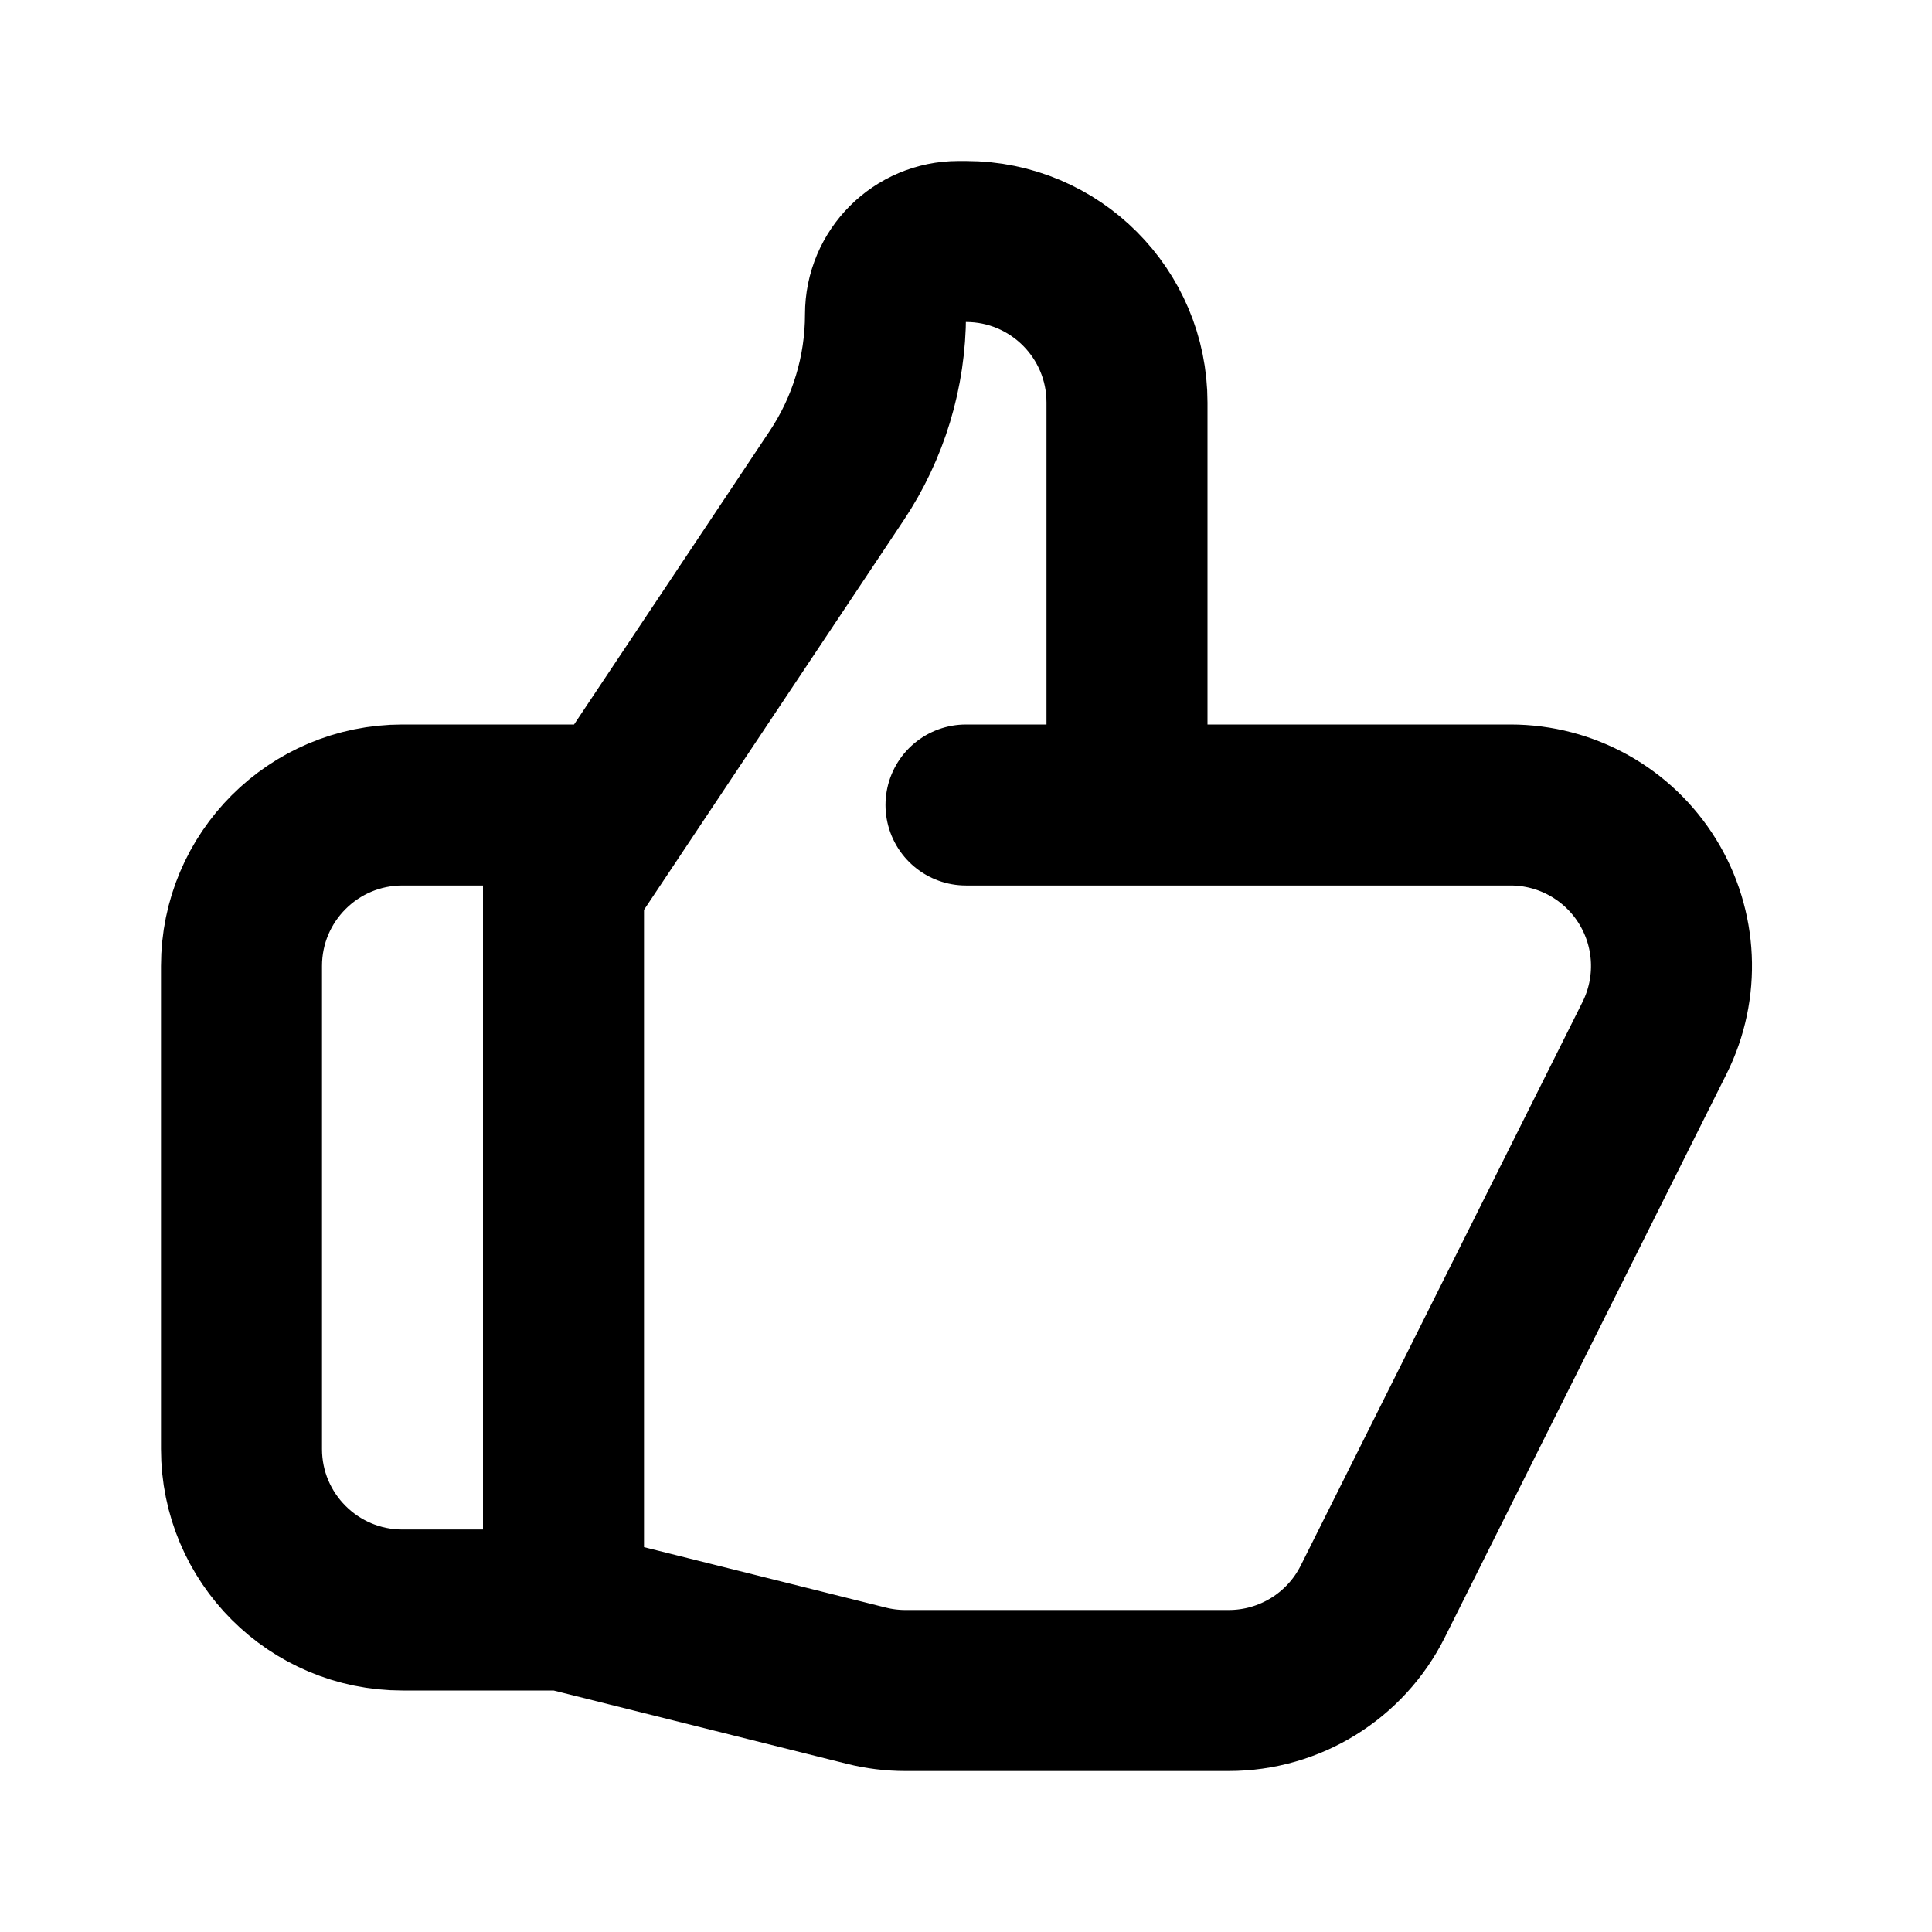
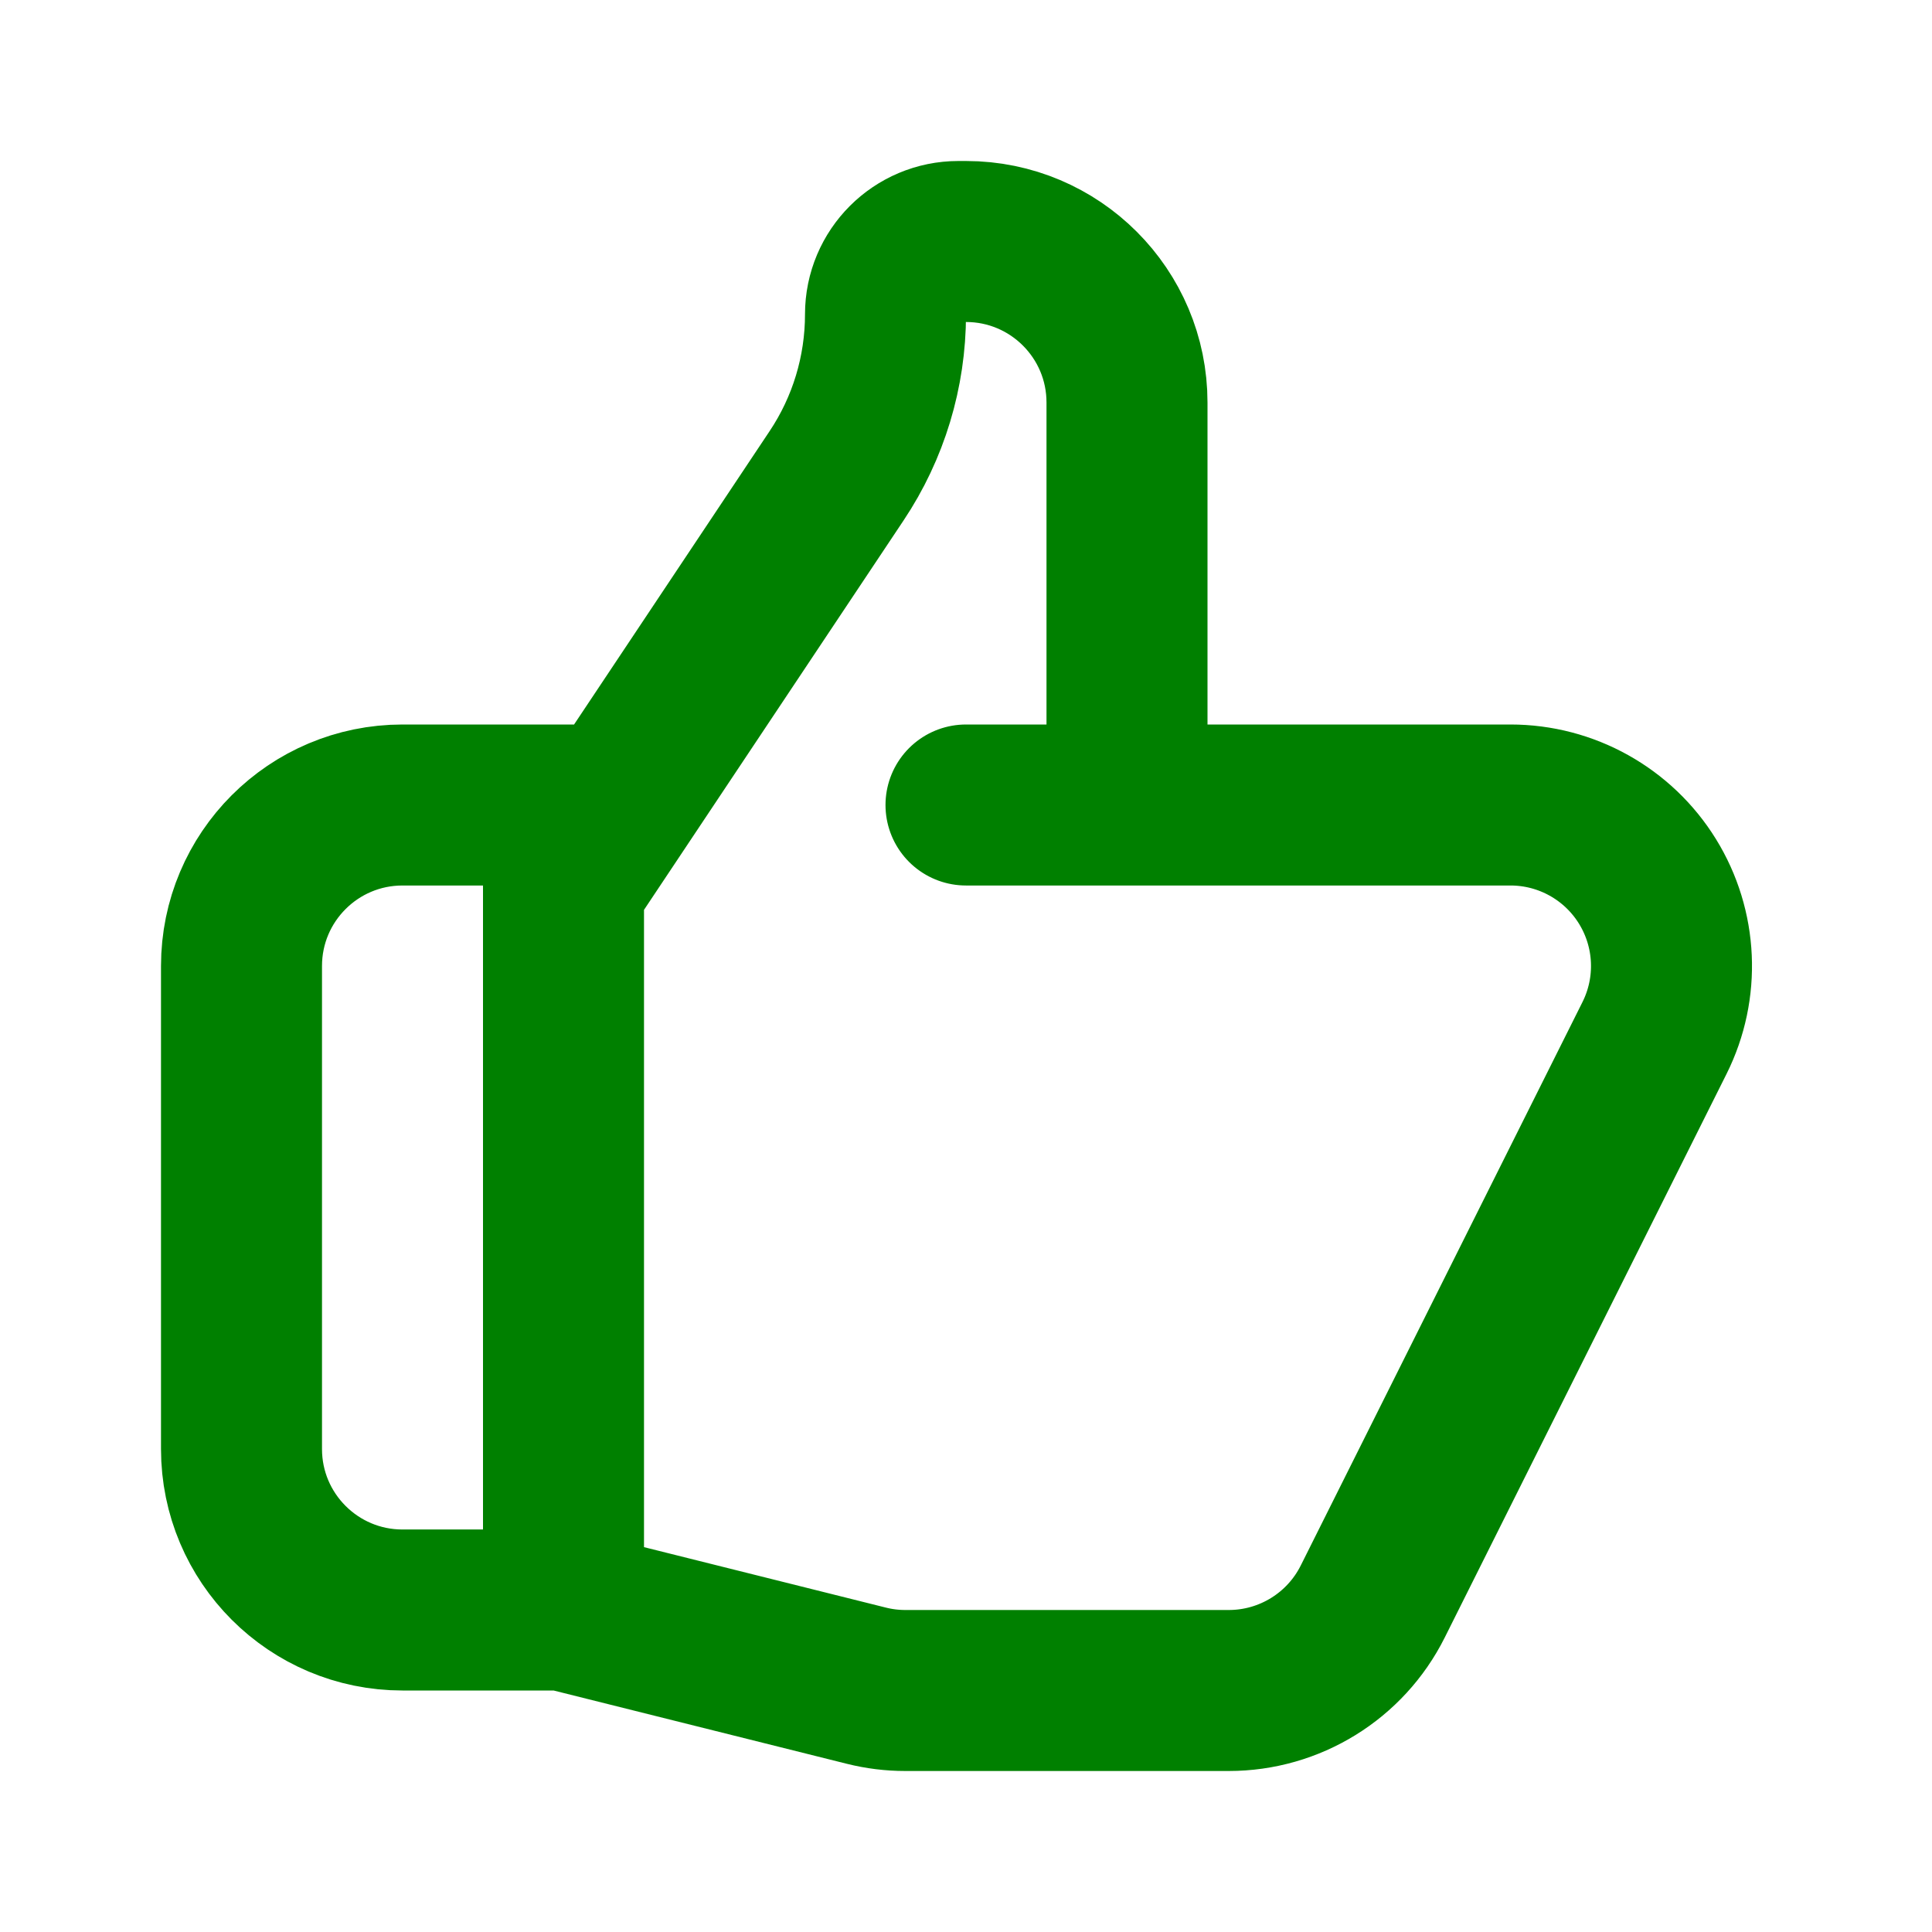
- <svg xmlns="http://www.w3.org/2000/svg" class="w-6 h-6" width="25px" height="25px" fill="none" stroke="currentColor" viewBox="0 0 24 24">
+ <svg xmlns="http://www.w3.org/2000/svg" class="w-6 h-6" width="25px" height="25px" fill="none" stroke="green" viewBox="0 0 24 24">
  <path stroke-linecap="round" stroke-linejoin="round" stroke-width="2" d="M14 10h4.764a2 2 0 011.789 2.894l-3.5 7A2 2 0 0115.263 21h-4.017c-.163 0-.326-.02-.485-.06L7 20m7-10V5a2 2 0 00-2-2h-.095c-.5 0-.905.405-.905.905 0 .714-.211 1.412-.608 2.006L7 11v9m7-10h-2M7 20H5a2 2 0 01-2-2v-6a2 2 0 012-2h2.5" />
</svg>
